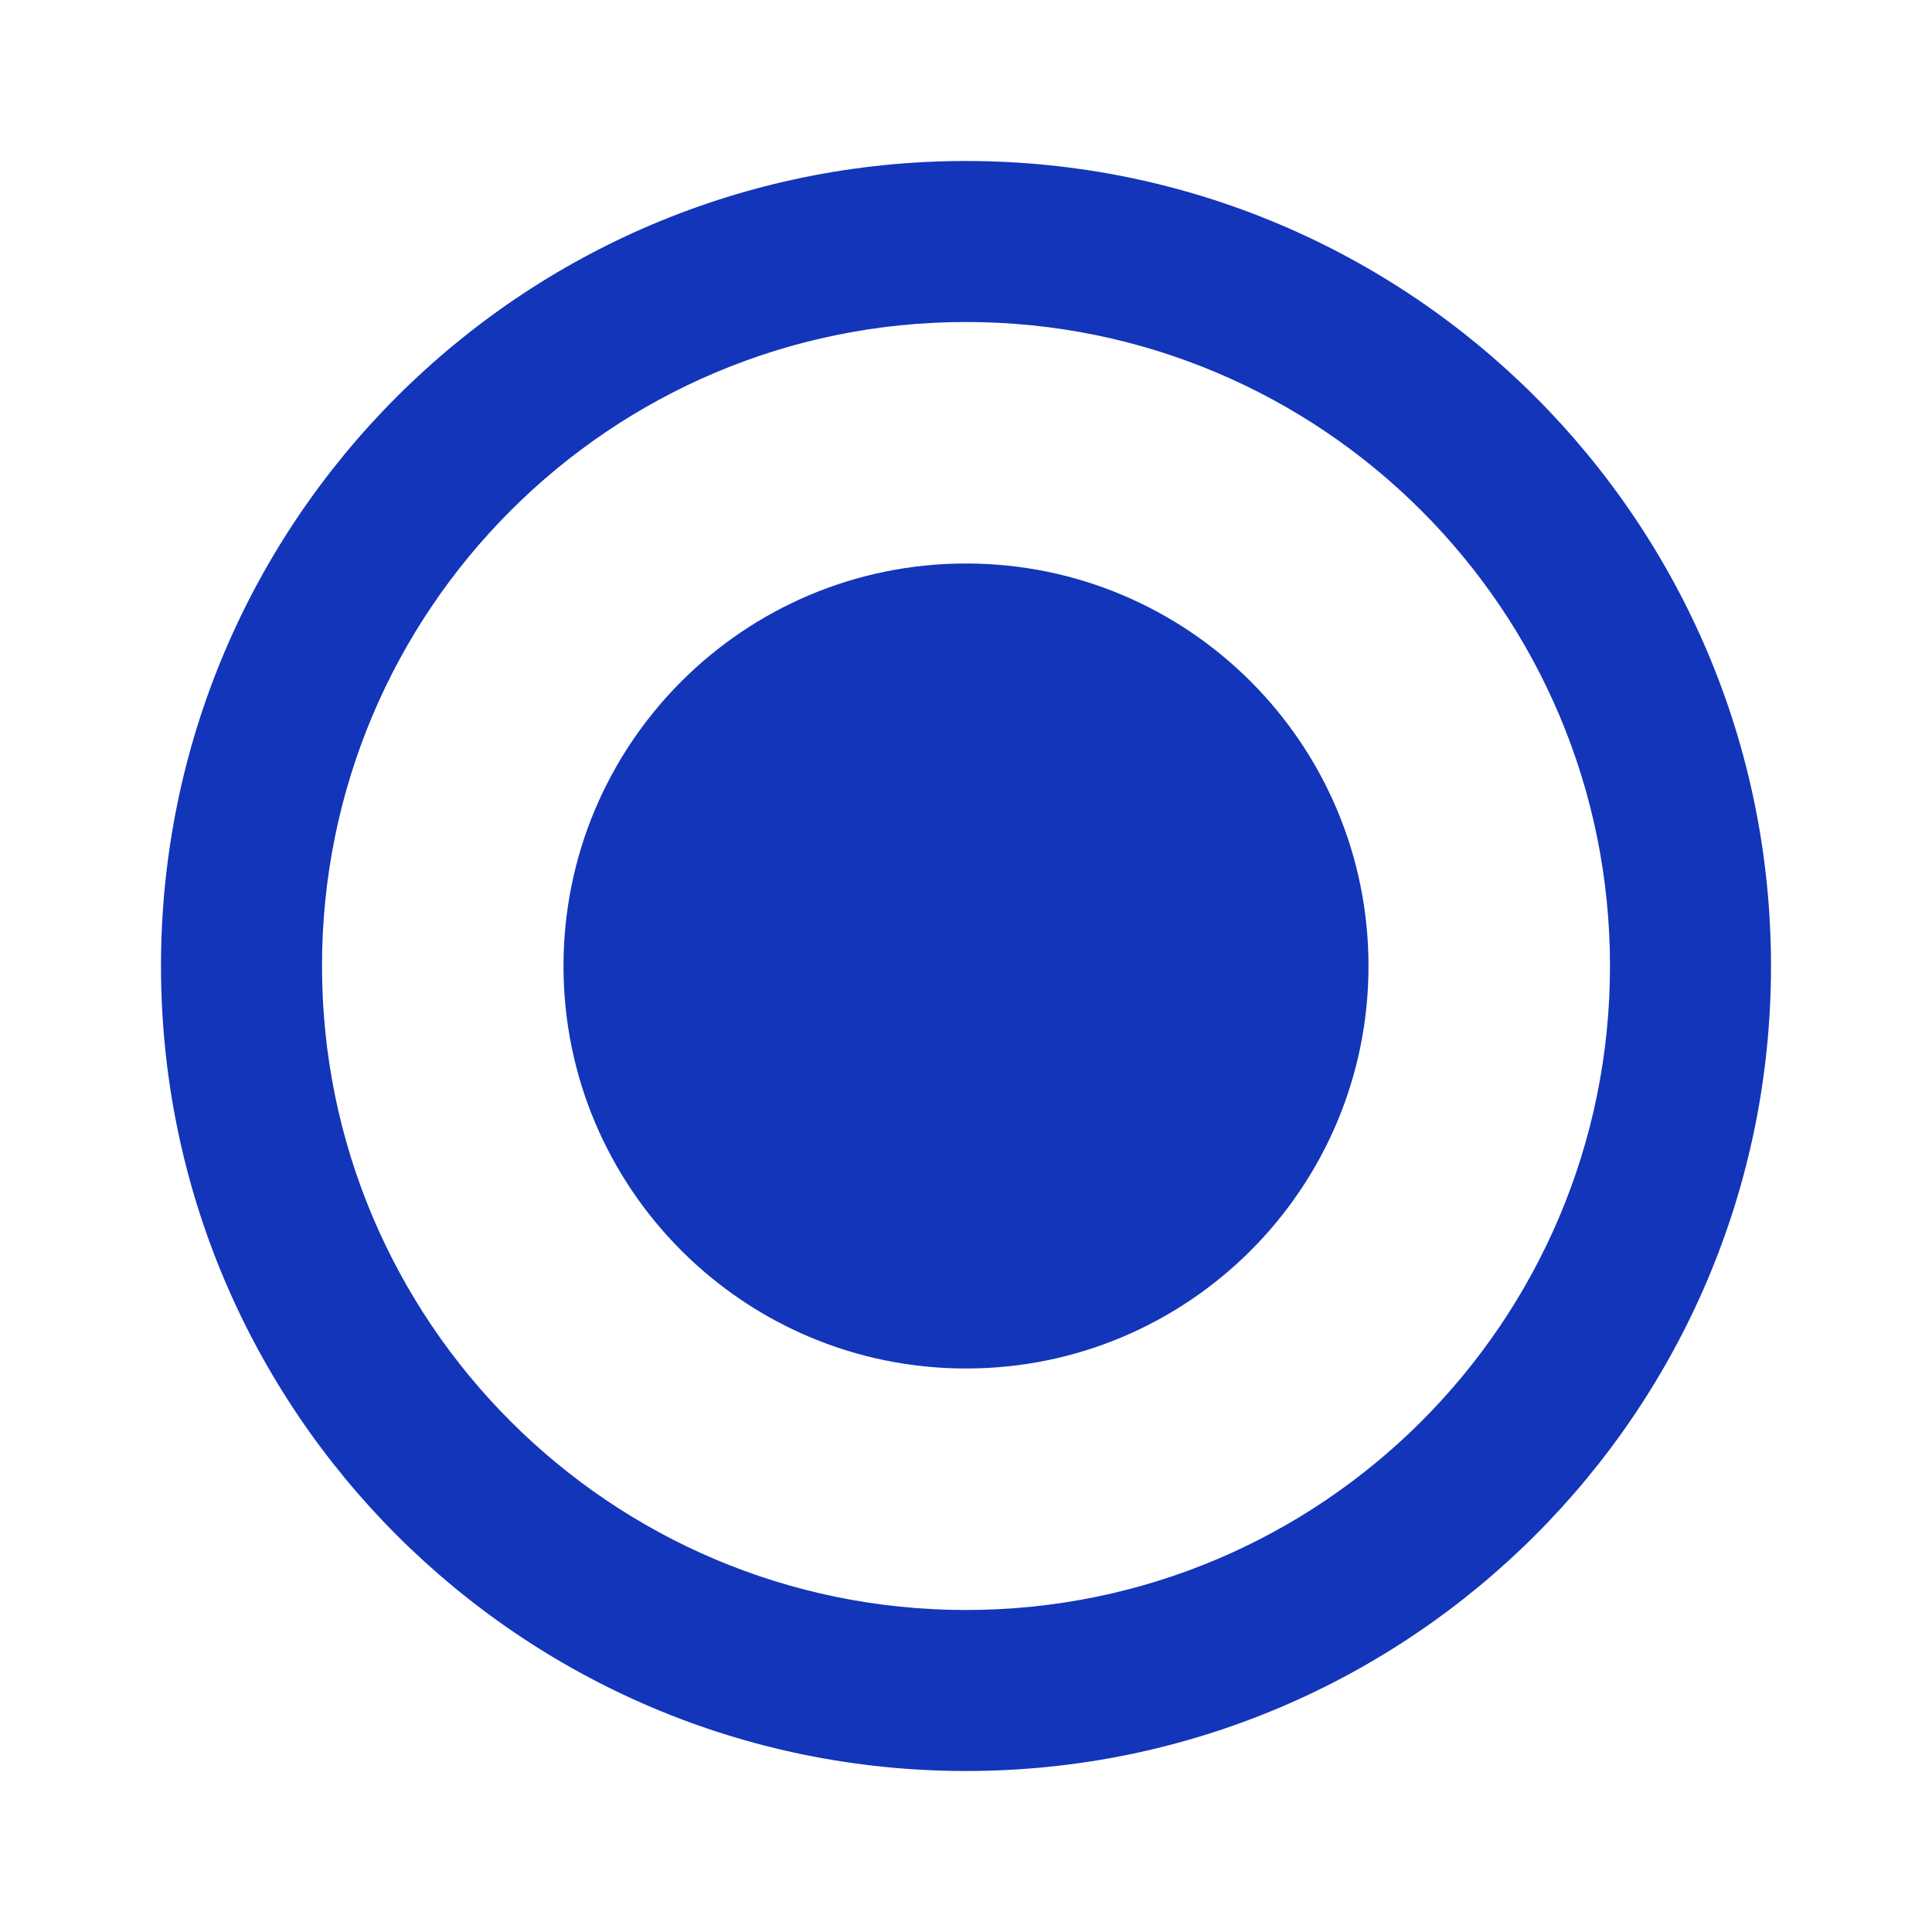
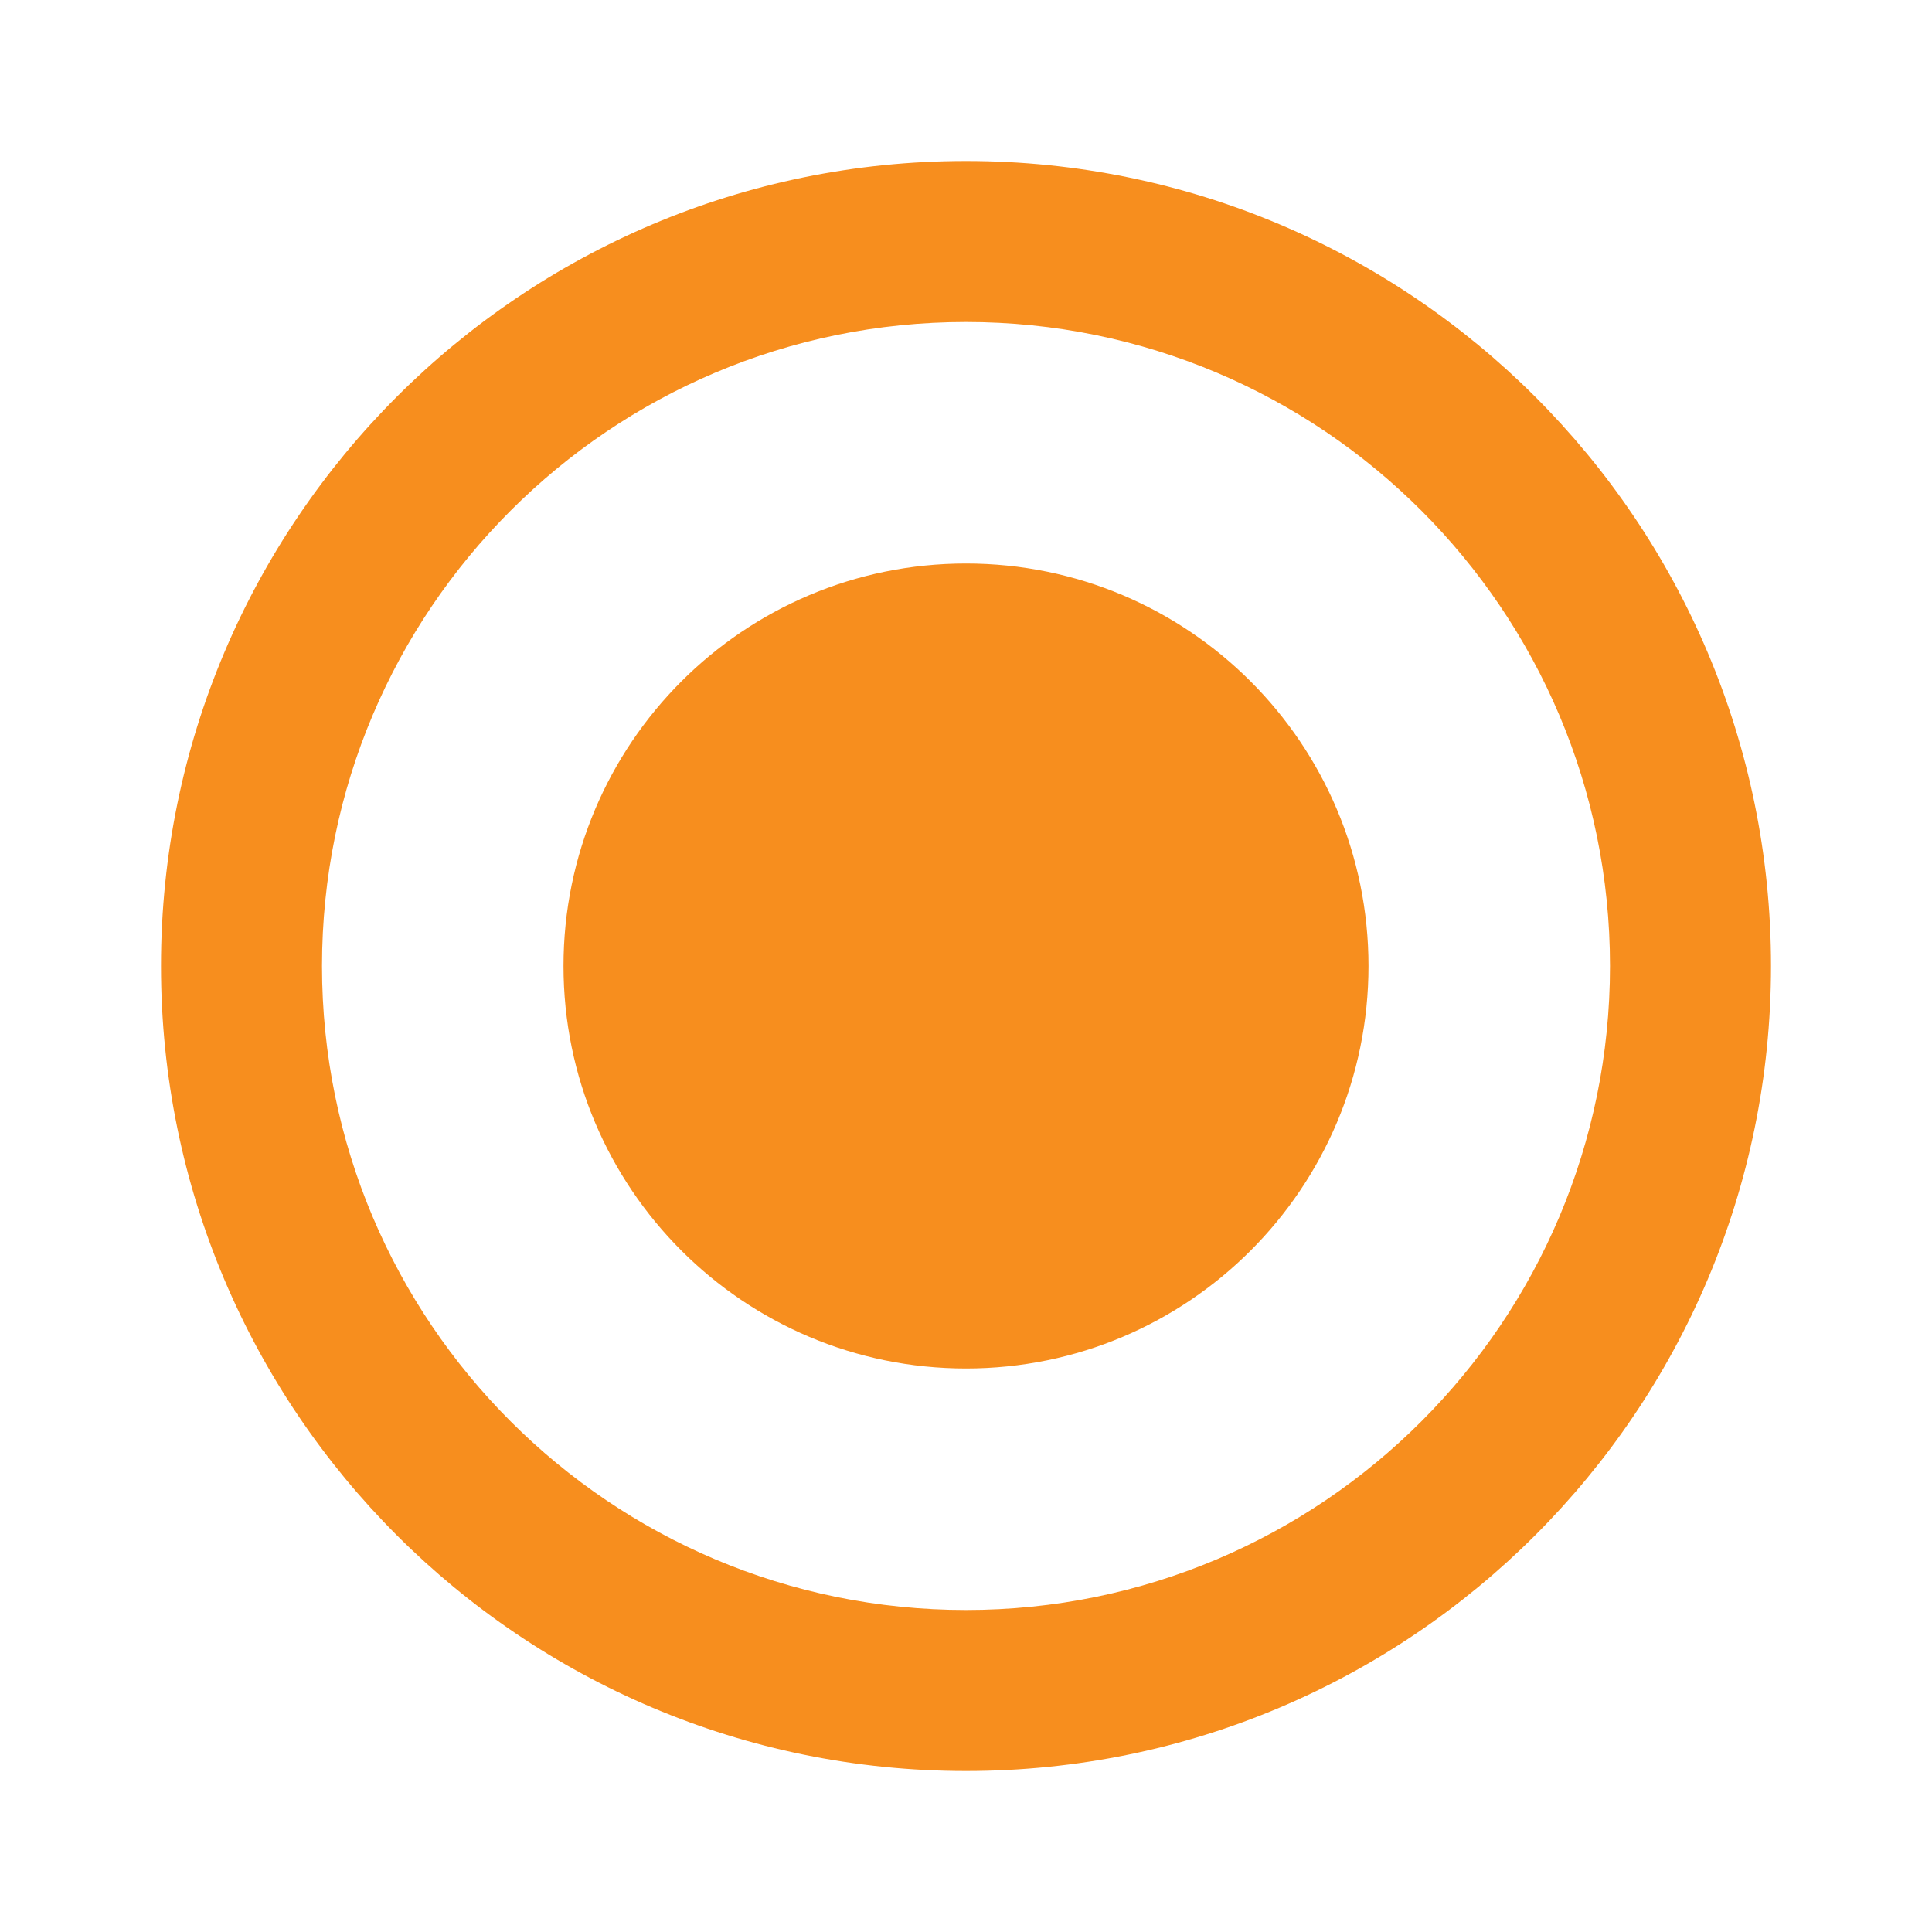
<svg xmlns="http://www.w3.org/2000/svg" viewBox="0 0 24 24">
  <g data-name="Layer 2">
-     <g data-name="radio-button-on" fill="#1235ba">
+     <g data-name="radio-button-on" fill="#f78e1e">
      <rect width="24" height="24" opacity="0" />
      <path d="M12 2a10 10 0 1 0 10 10A10 10 0 0 0 12 2zm0 18a8 8 0 1 1 8-8 8 8 0 0 1-8 8z" />
      <path d="M12 7a5 5 0 1 0 5 5 5 5 0 0 0-5-5z" />
    </g>
  </g>
</svg>
